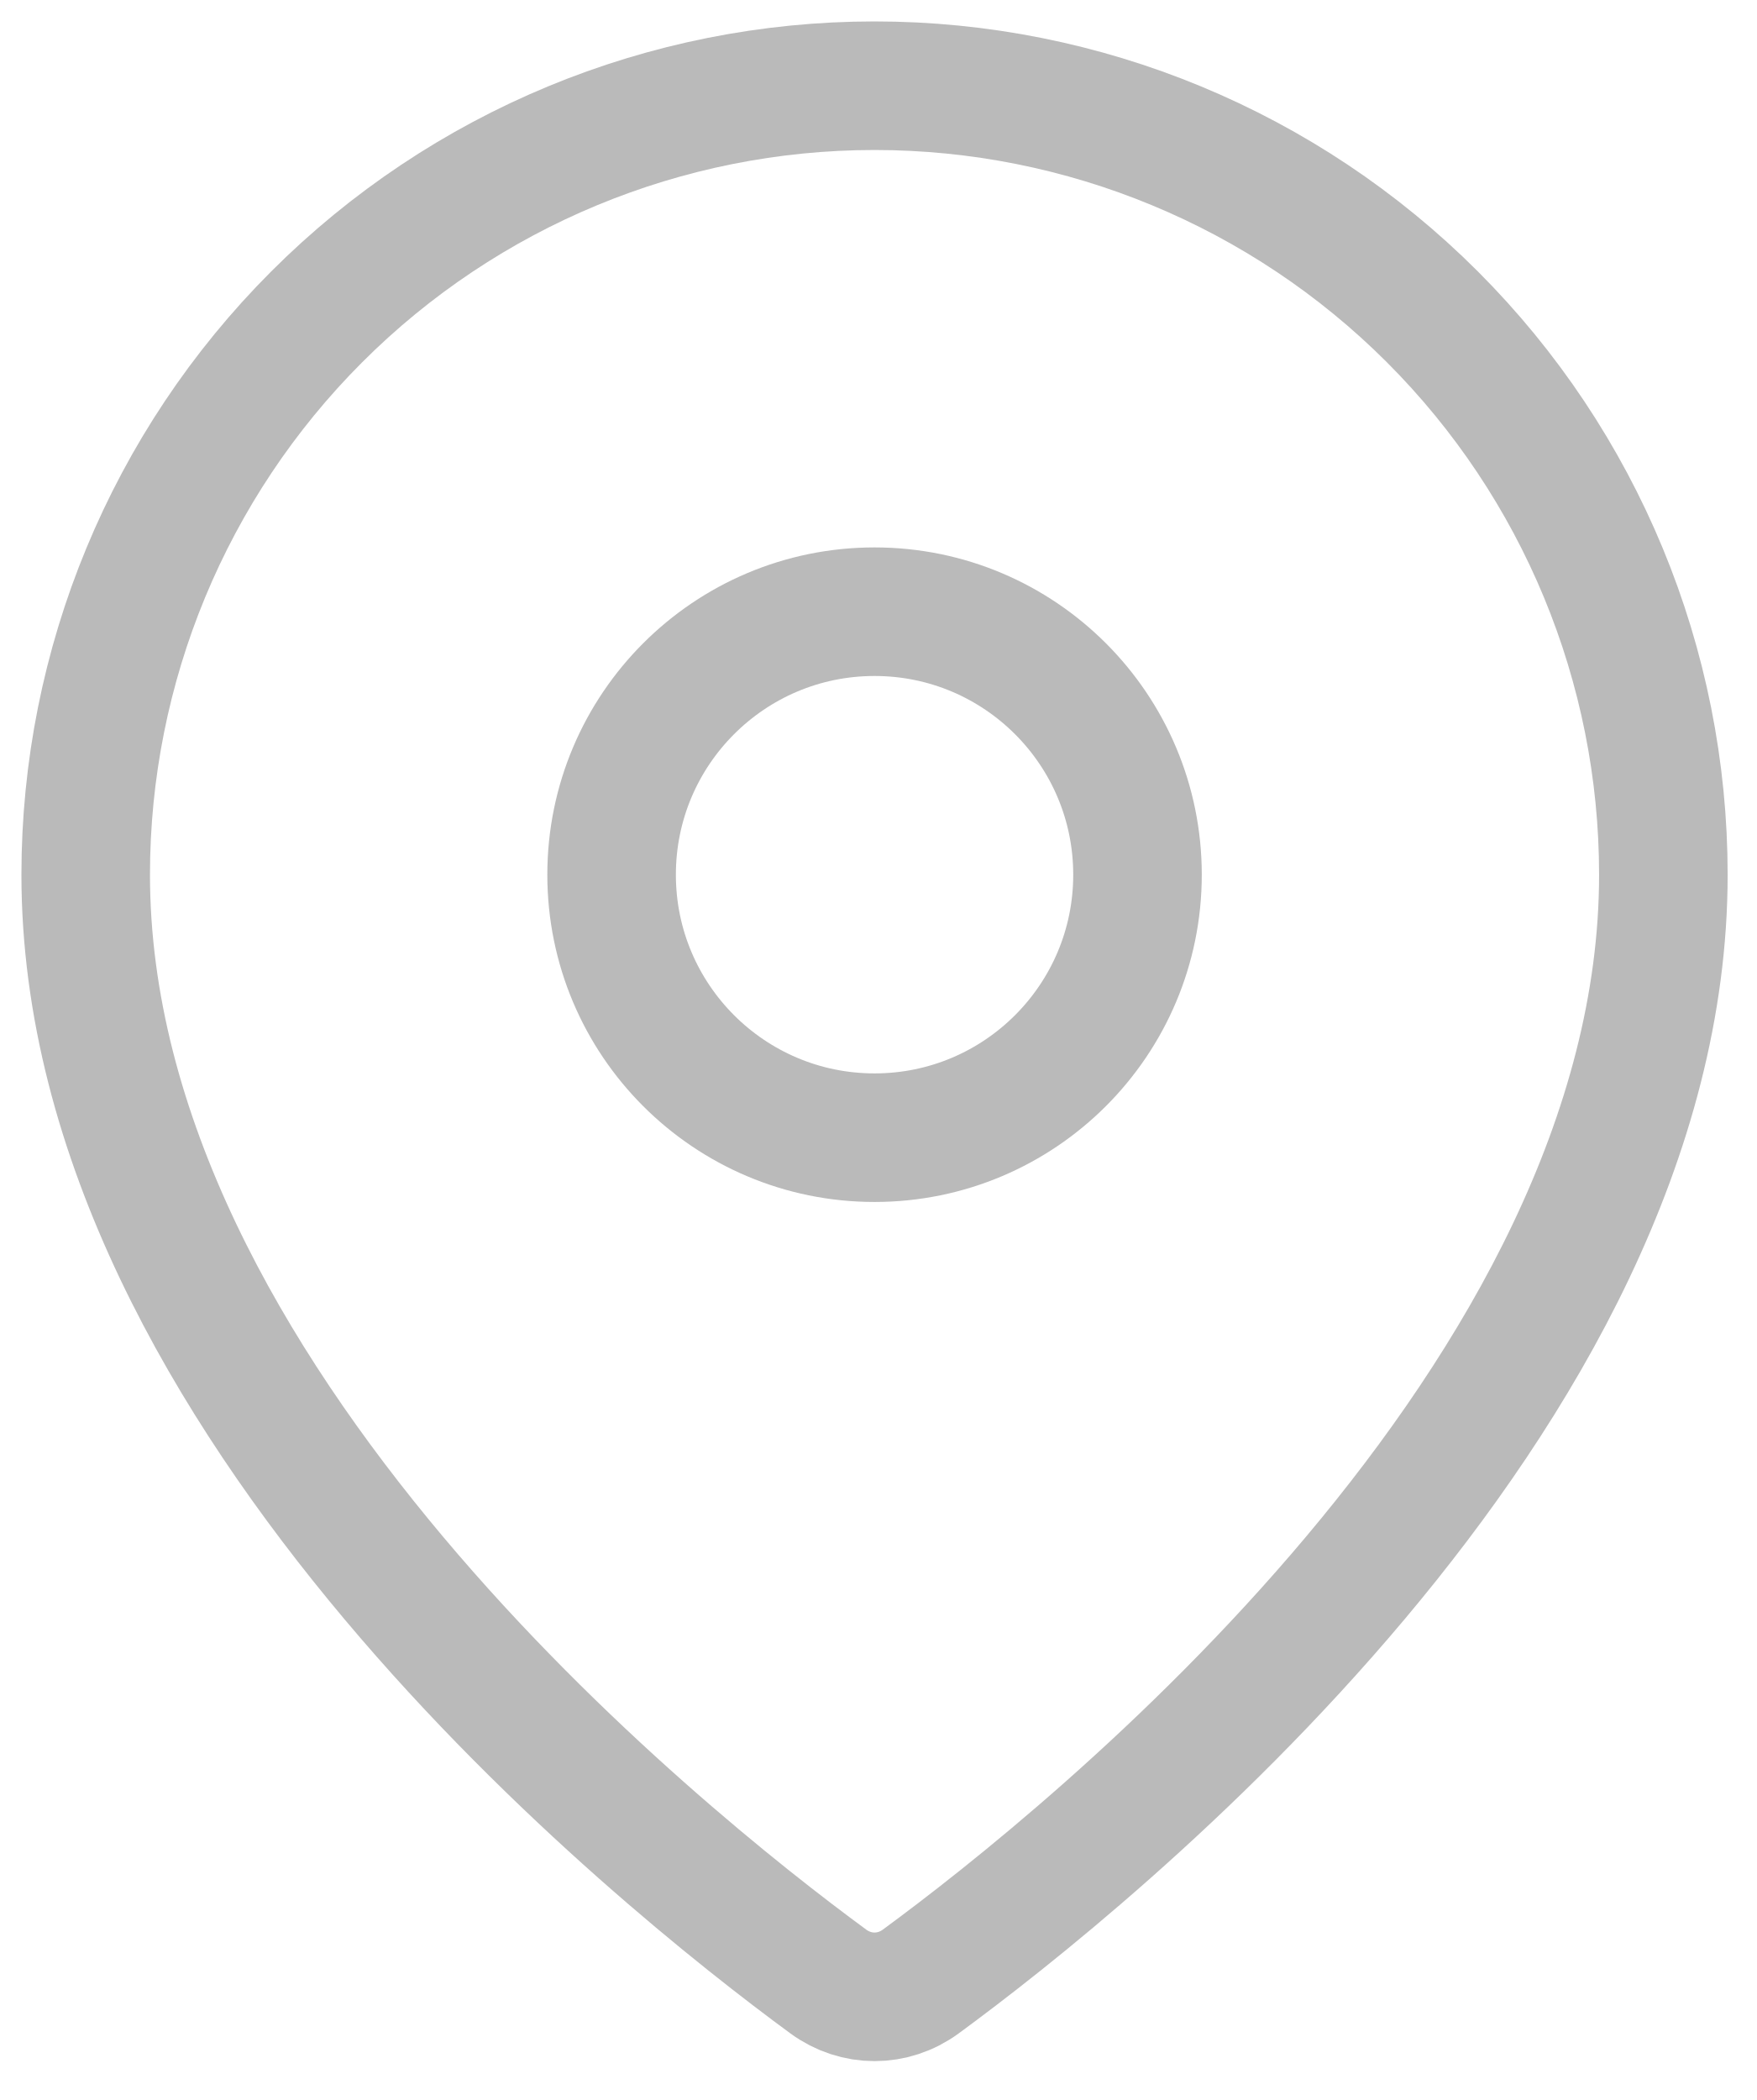
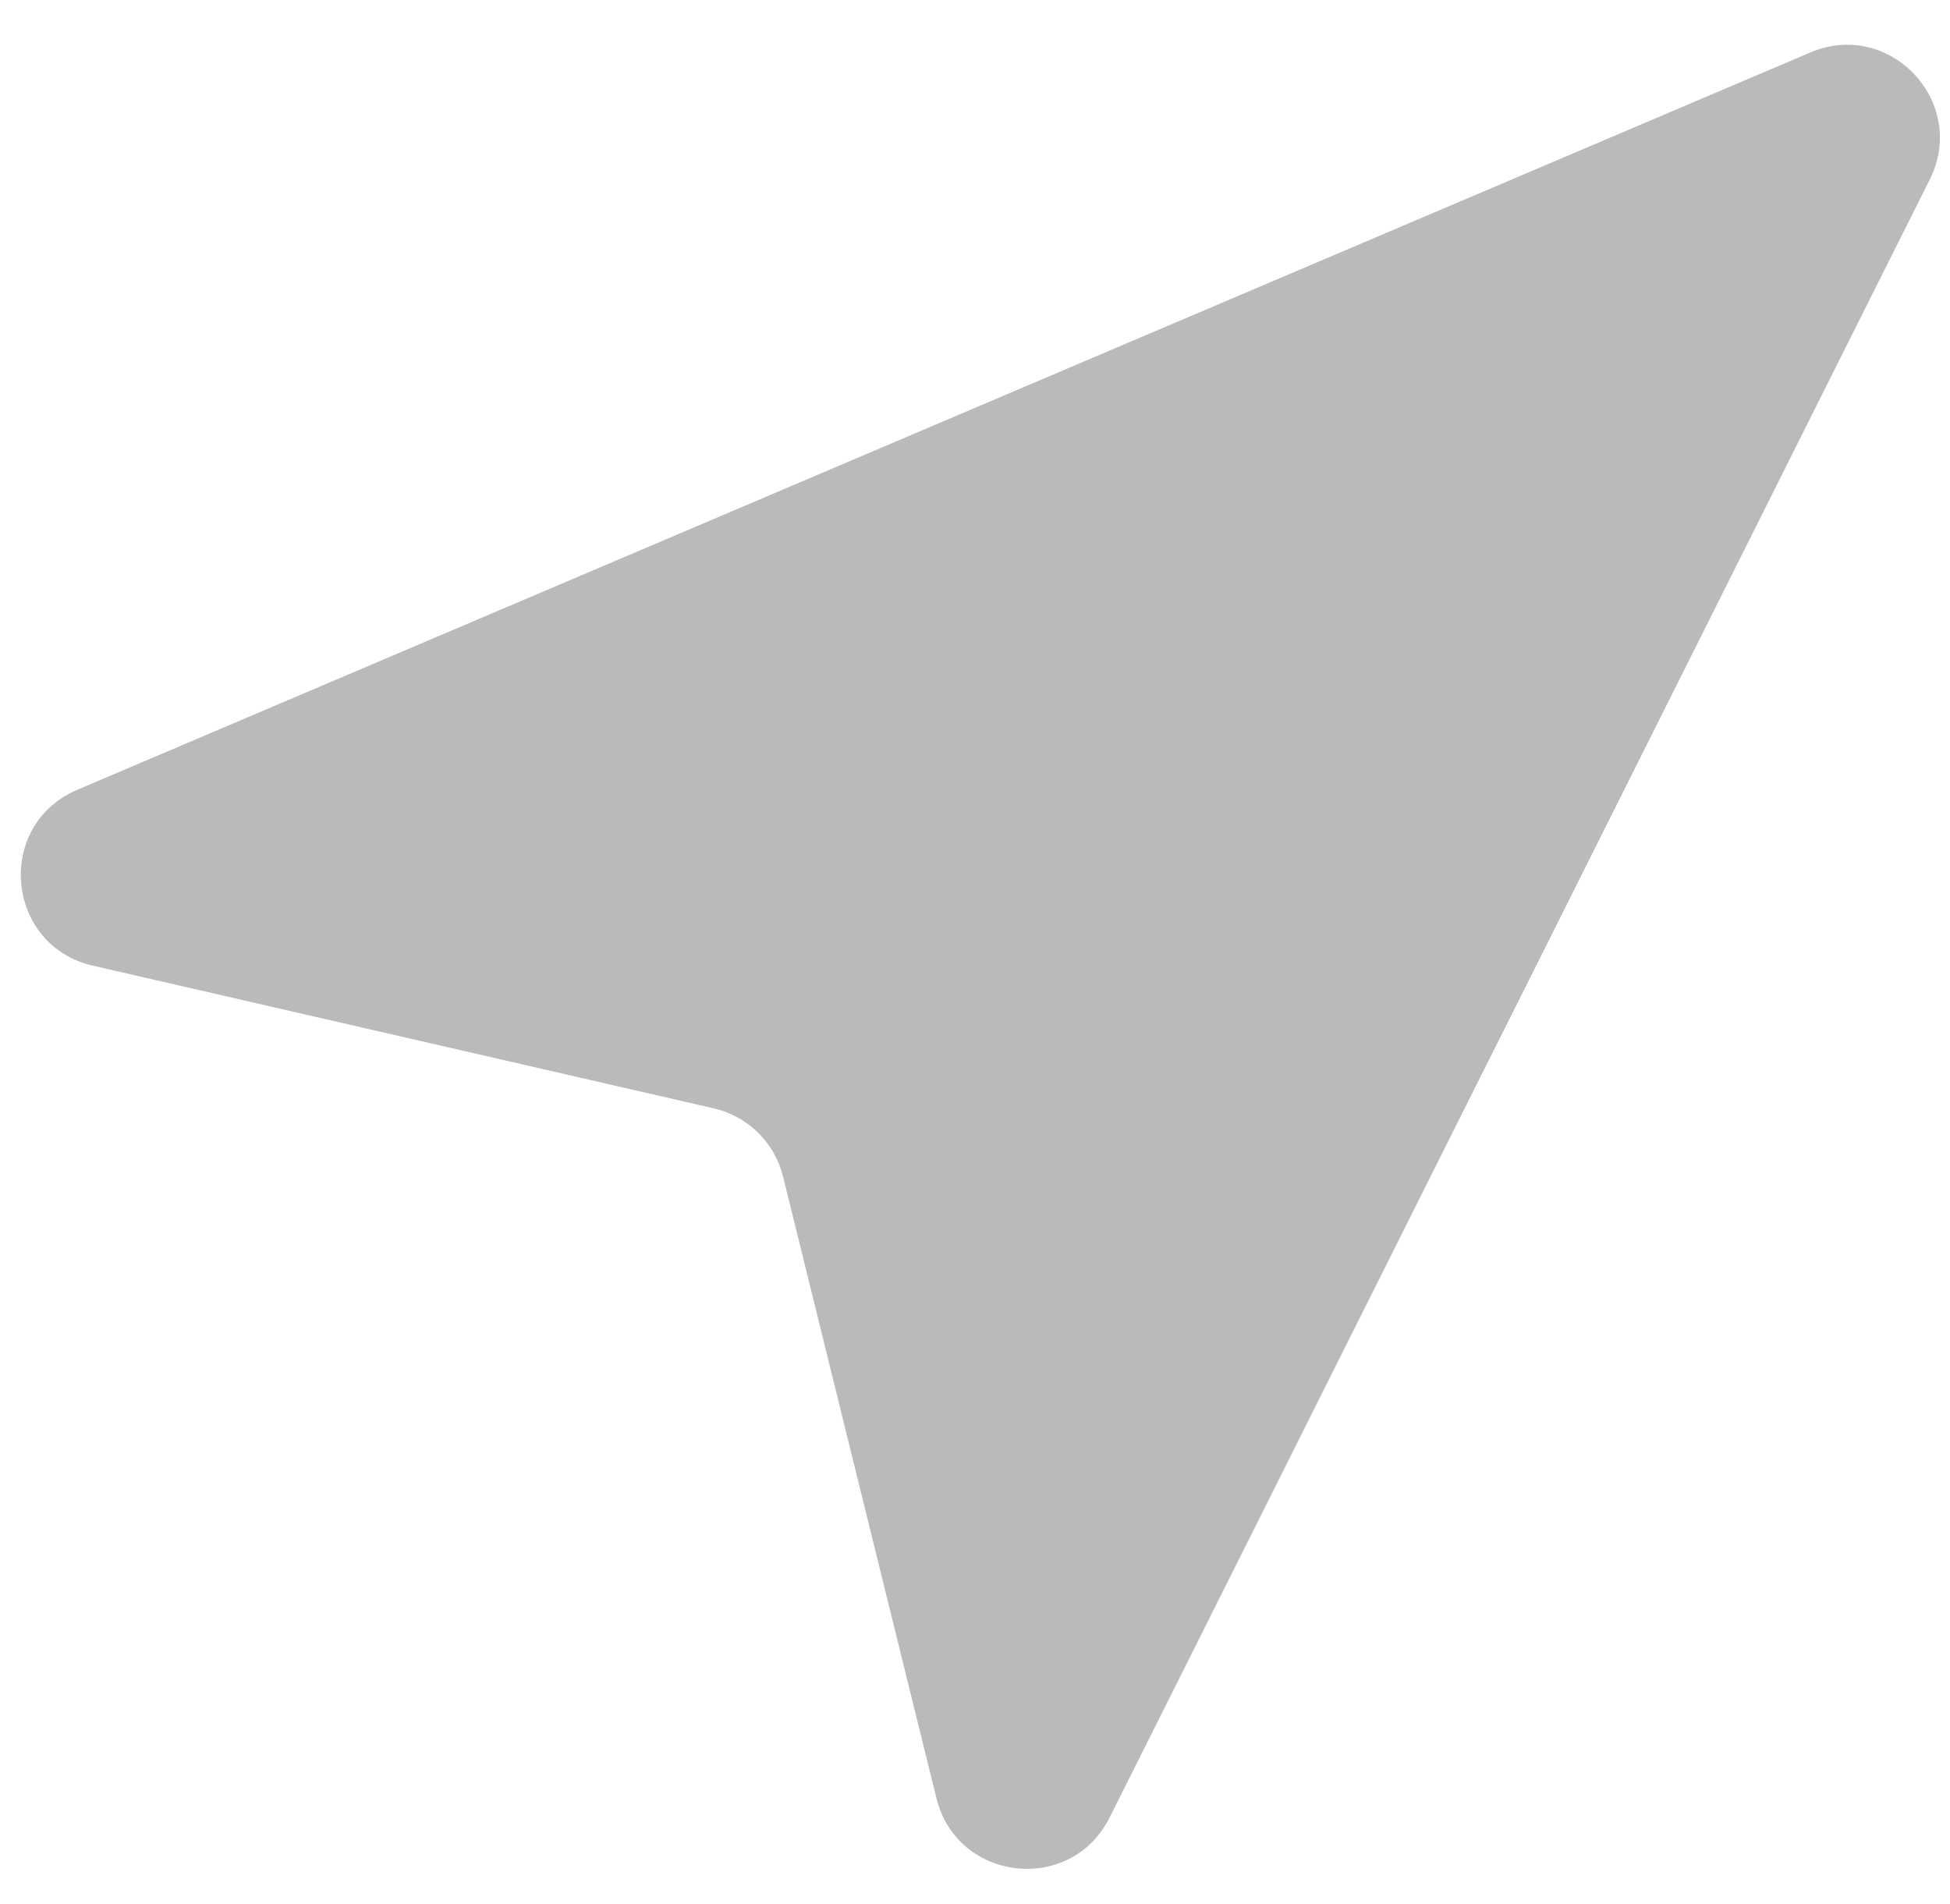
- <svg xmlns="http://www.w3.org/2000/svg" width="41" height="49" viewBox="0 0 41 49" fill="none">
-   <path fill-rule="evenodd" clip-rule="evenodd" d="M38.818 20.409C38.818 32.62 25.43 43.343 21.488 46.235C20.837 46.712 19.981 46.712 19.33 46.235C15.388 43.343 2 32.62 2 20.409C2 15.527 3.94 10.844 7.392 7.392C10.844 3.94 15.527 2 20.409 2C25.291 2 29.974 3.94 33.426 7.392C36.879 10.844 38.818 15.527 38.818 20.409Z" stroke="#BABABA" stroke-width="3" stroke-linecap="round" stroke-linejoin="round" />
-   <path d="M20.409 26.546C23.798 26.546 26.546 23.799 26.546 20.41C26.546 17.021 23.798 14.273 20.409 14.273C17.02 14.273 14.273 17.021 14.273 20.41C14.273 23.799 17.02 26.546 20.409 26.546Z" stroke="#BABABA" stroke-width="3" stroke-linecap="round" stroke-linejoin="round" />
+ <svg xmlns="http://www.w3.org/2000/svg" width="42" height="41" viewBox="0 0 42 41" fill="none">
+   <path d="M2.001 20.799C0.113 20.365 -0.117 17.768 1.666 17.01L38.992 1.13C40.705 0.402 42.397 2.202 41.564 3.866L23.899 39.147C23.067 40.809 20.615 40.535 20.169 38.73L16.866 25.342C16.685 24.609 16.108 24.041 15.372 23.872L2.001 20.799Z" fill="#BABABA" />
</svg>
